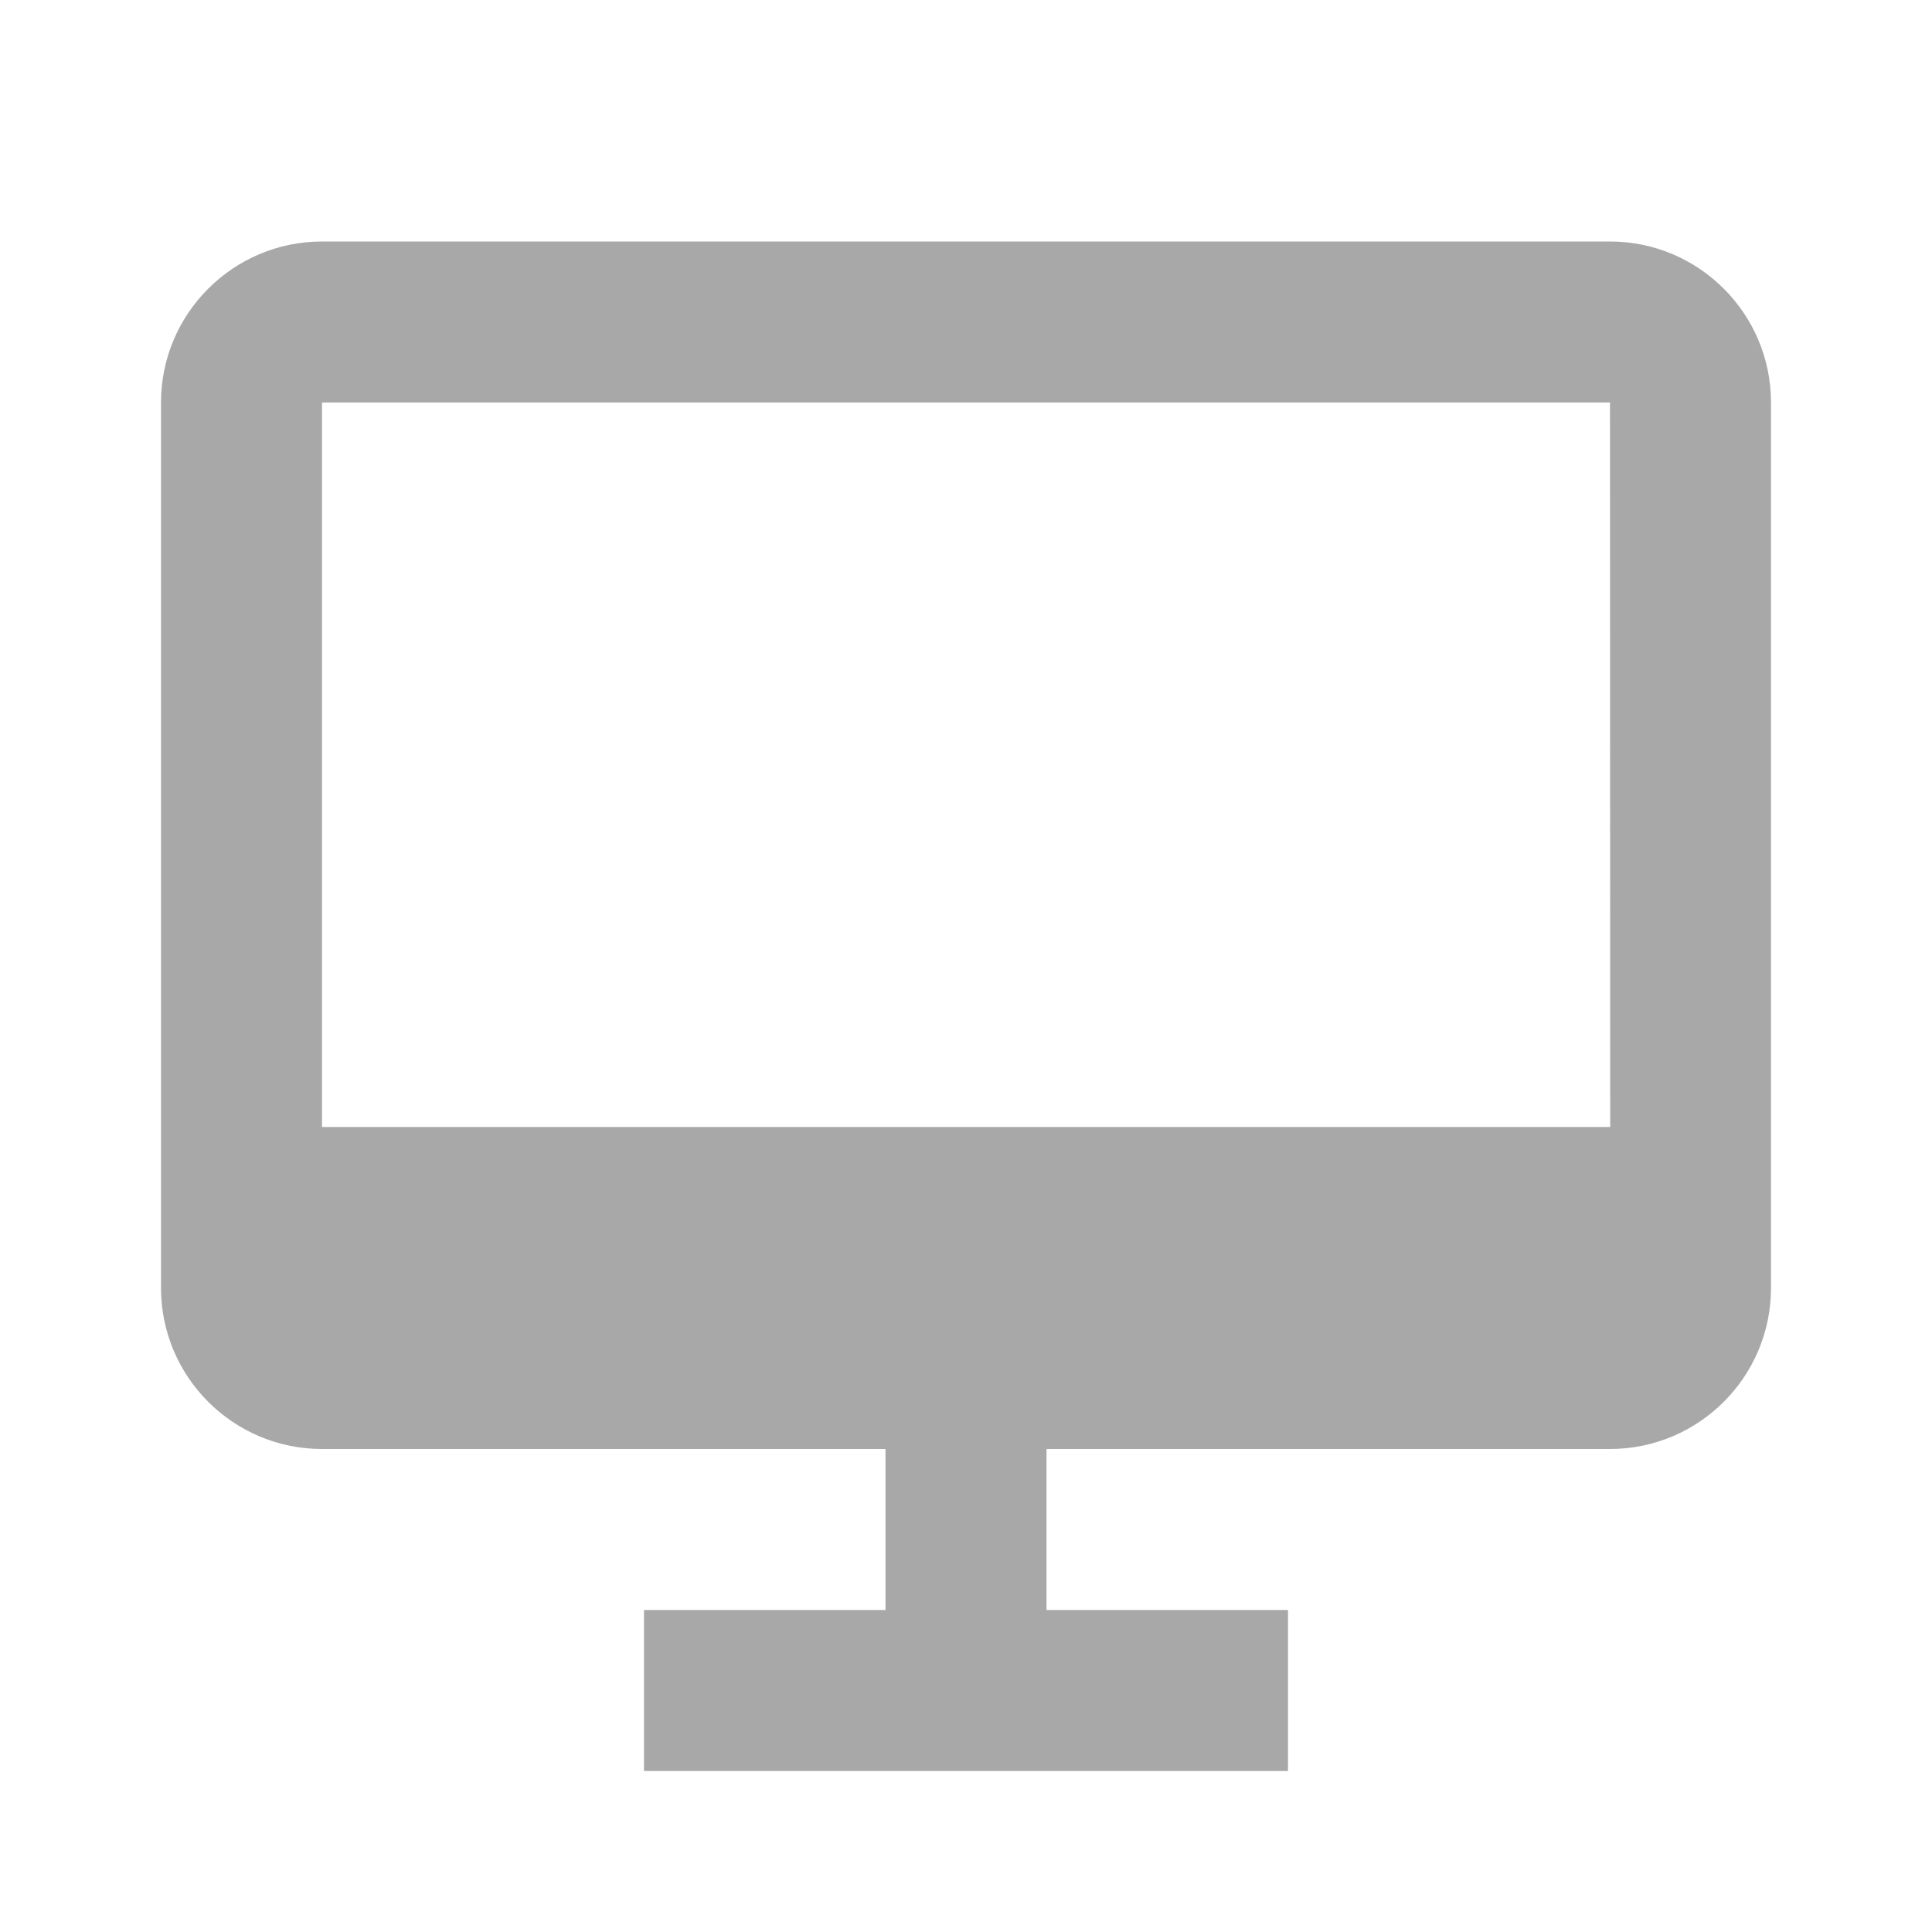
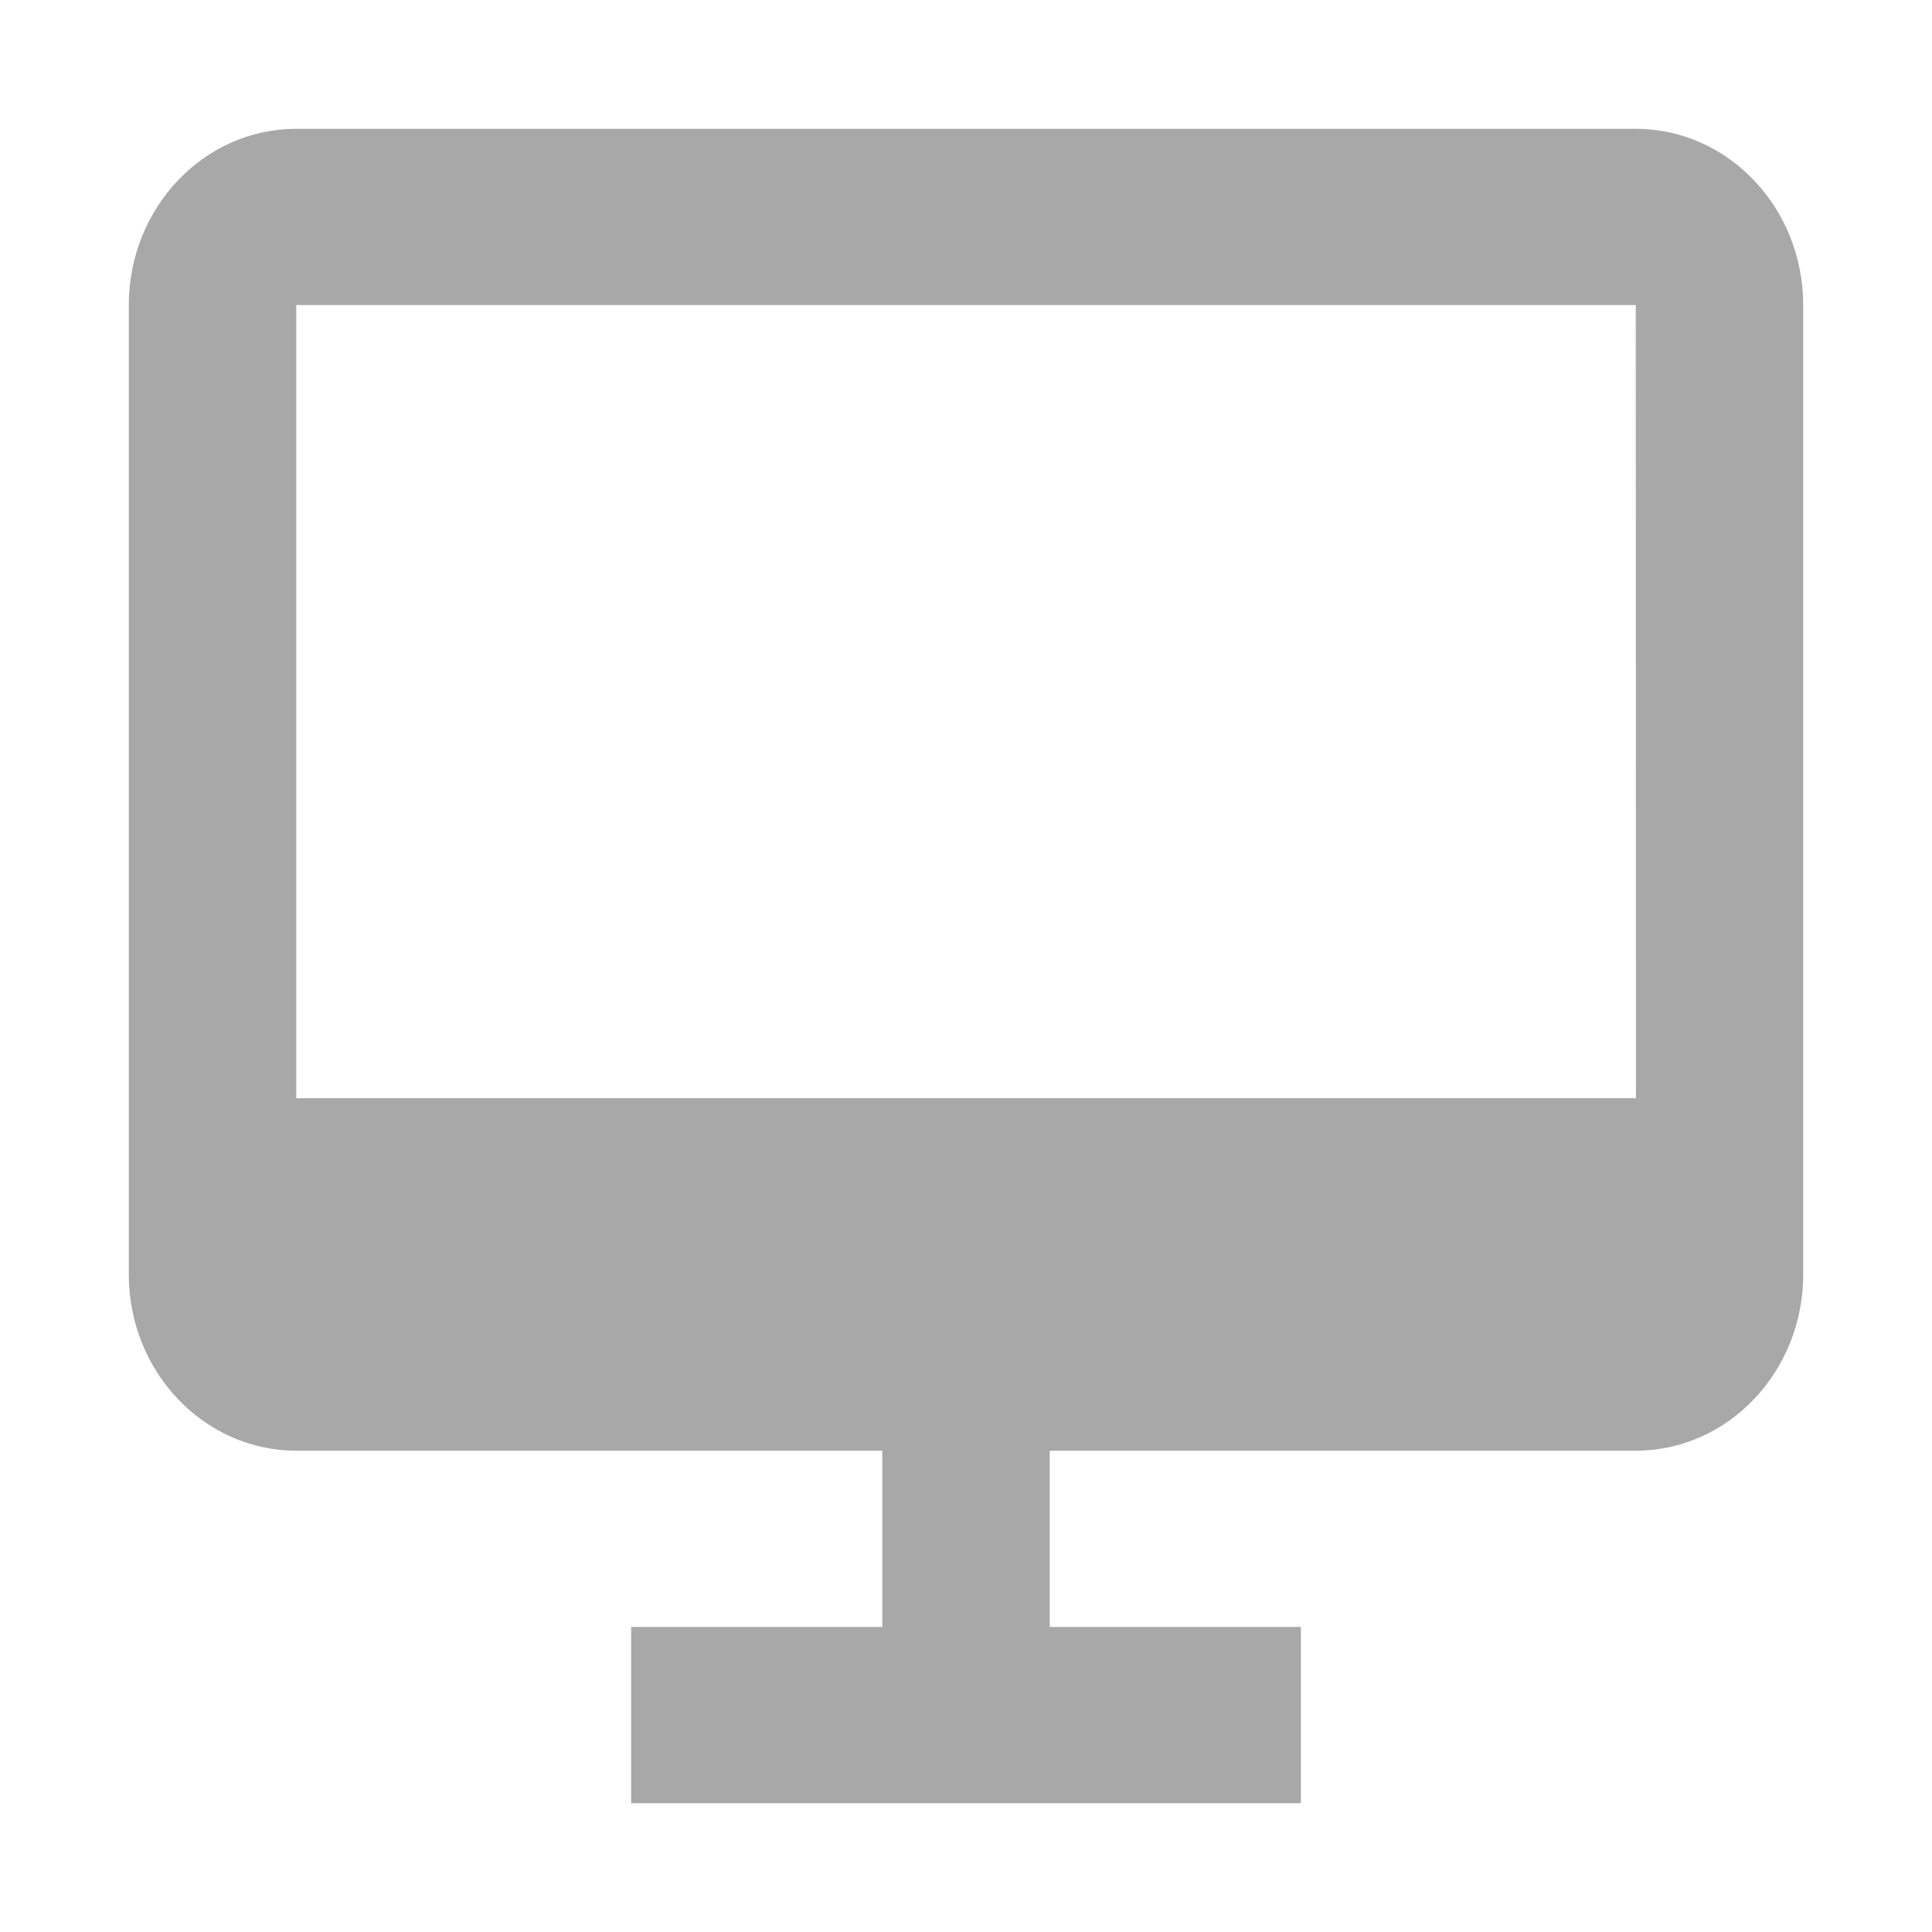
<svg xmlns="http://www.w3.org/2000/svg" width="30" height="30" viewBox="0 0 30 30" fill="none">
-   <path d="M25 3.75H5C3.621 3.75 2.5 4.871 2.5 6.25V20C2.5 21.379 3.621 22.5 5 22.5H13.75V25H10V27.5H20V25H16.25V22.5H25C26.379 22.5 27.5 21.379 27.5 20V6.25C27.5 4.871 26.379 3.75 25 3.75ZM5 17.5V6.25H25L25.003 17.5H5Z" fill="#525252" fill-opacity="0.5" />
+   <path d="M25.4 2H4.6C3.166 2 2 3.227 2 4.737V19.79C2 21.299 3.166 22.526 4.6 22.526H13.7V25.263H9.8V28H20.2V25.263H16.3V22.526H25.4C26.834 22.526 28 21.299 28 19.79V4.737C28 3.227 26.834 2 25.4 2ZM4.6 17.053V4.737H25.4L25.403 17.053H4.6Z" fill="#525252" fill-opacity="0.5" />
</svg>
